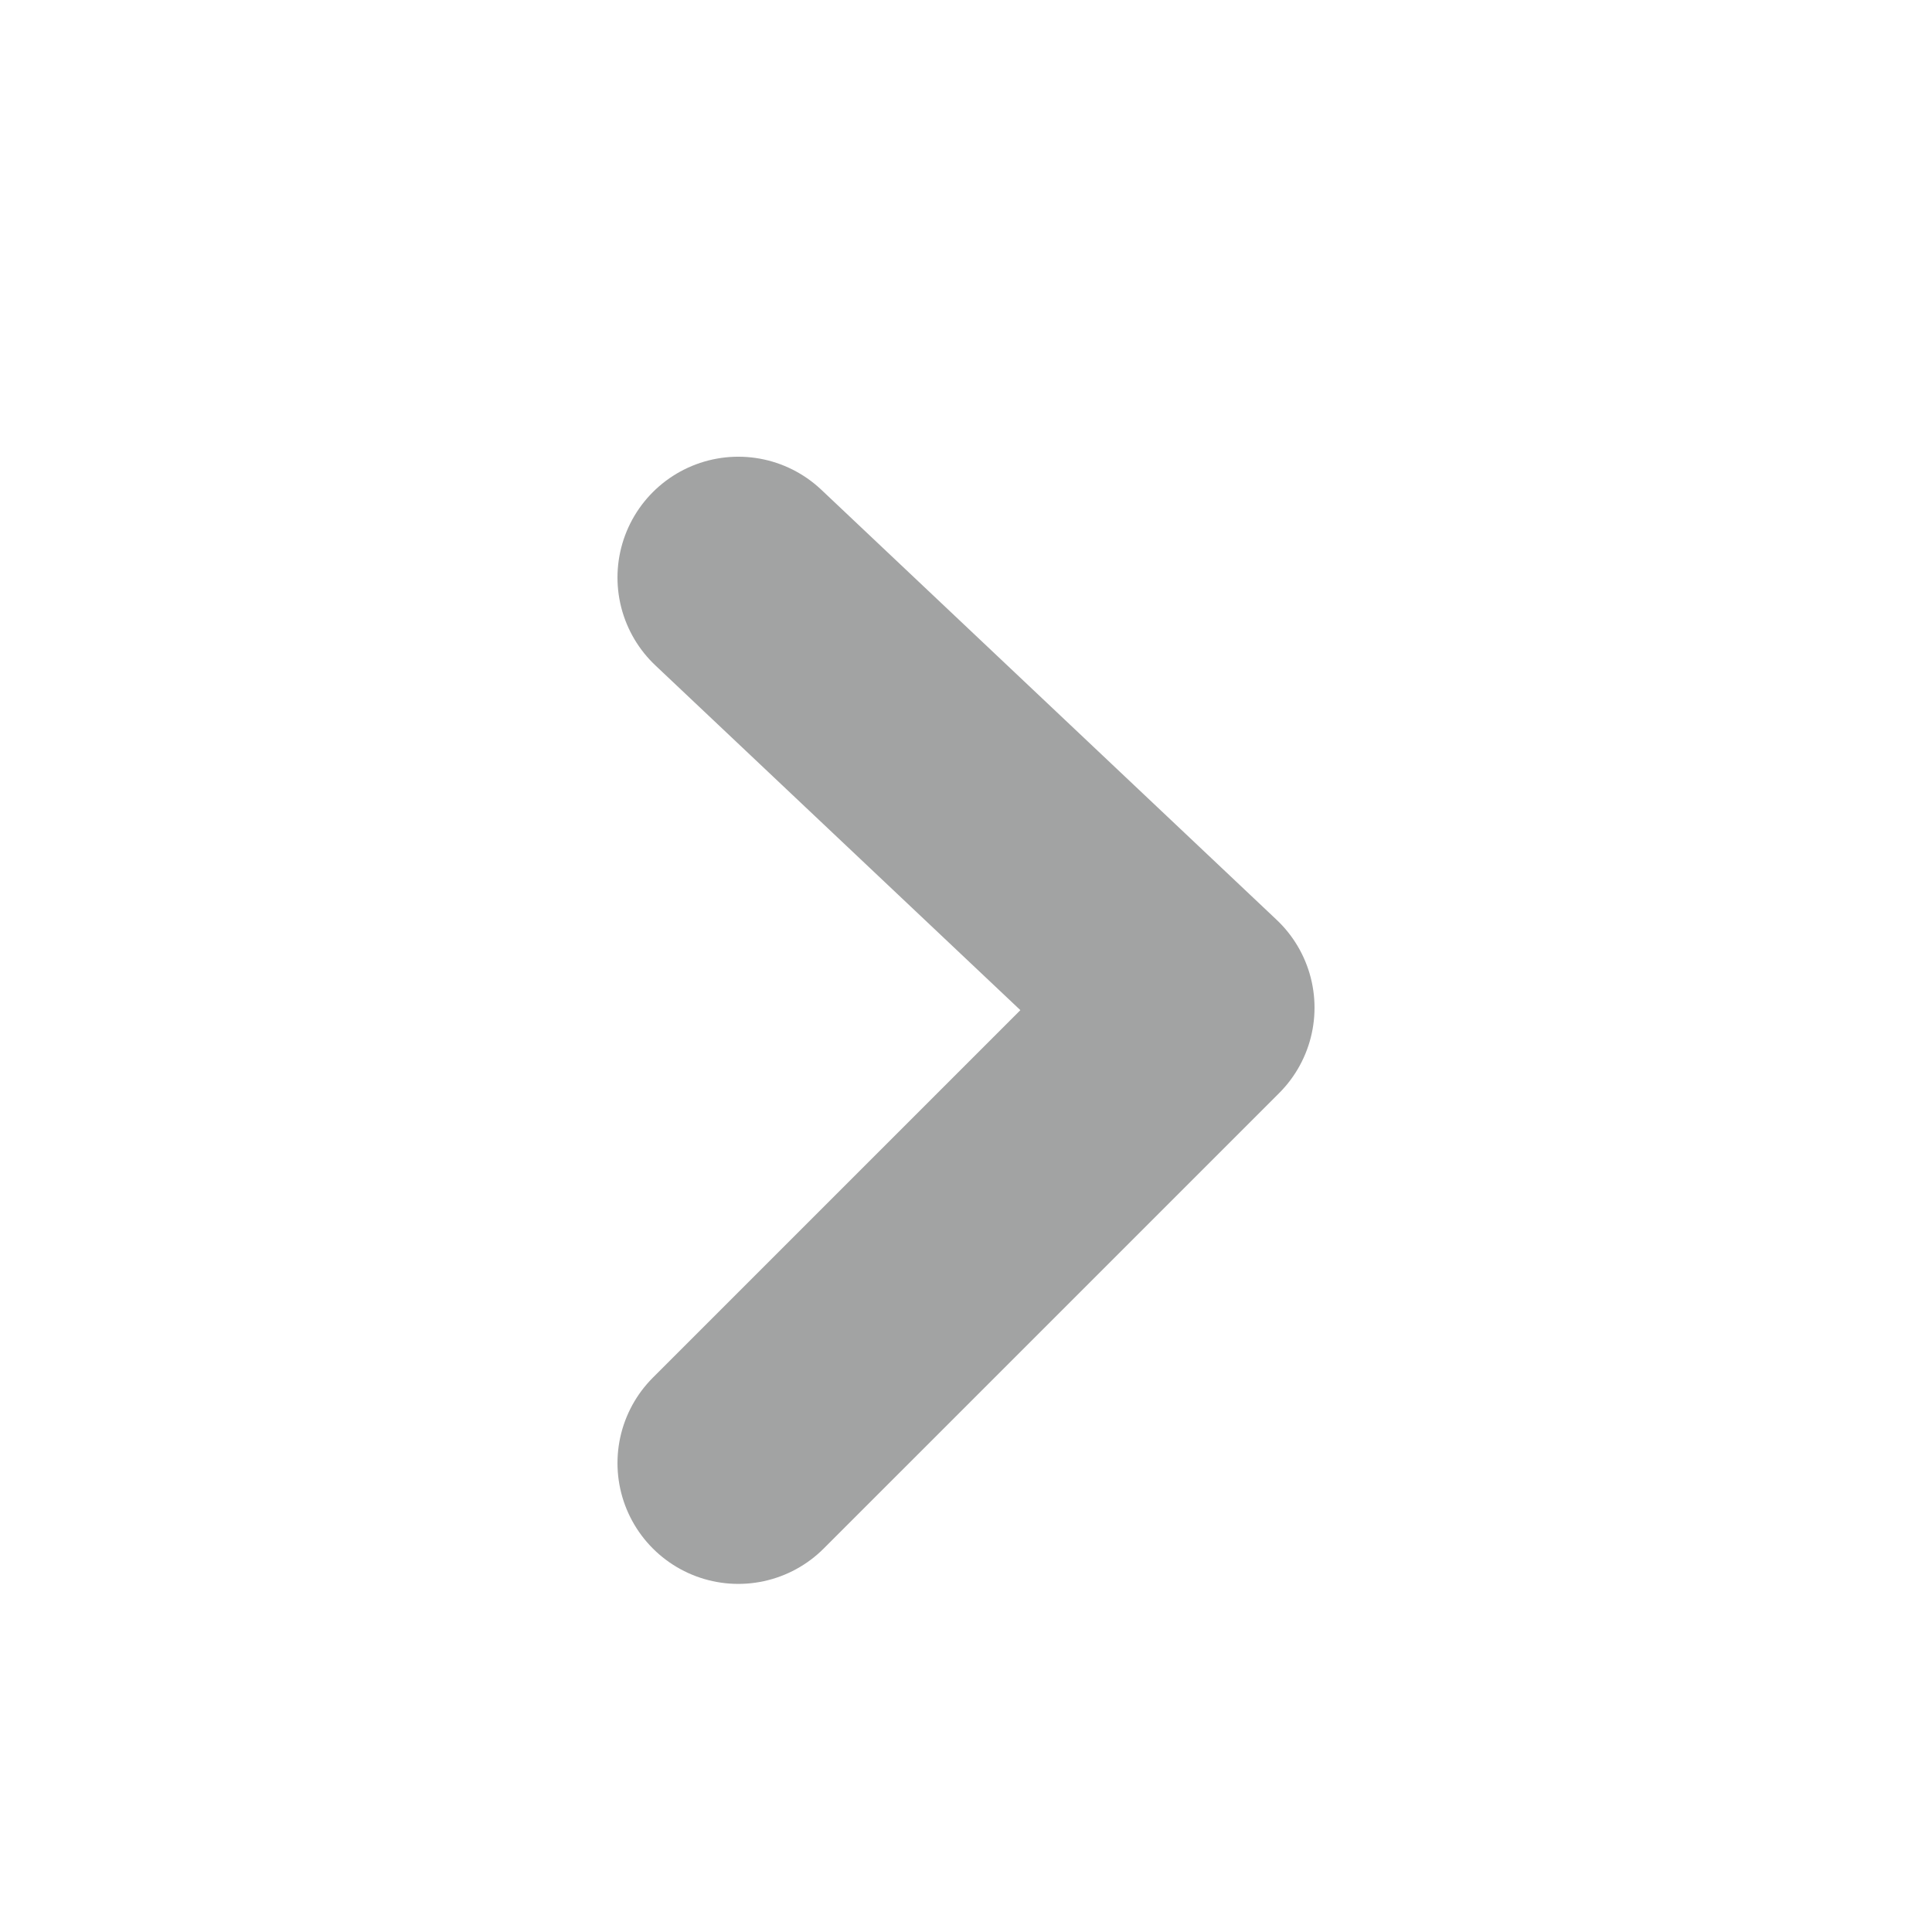
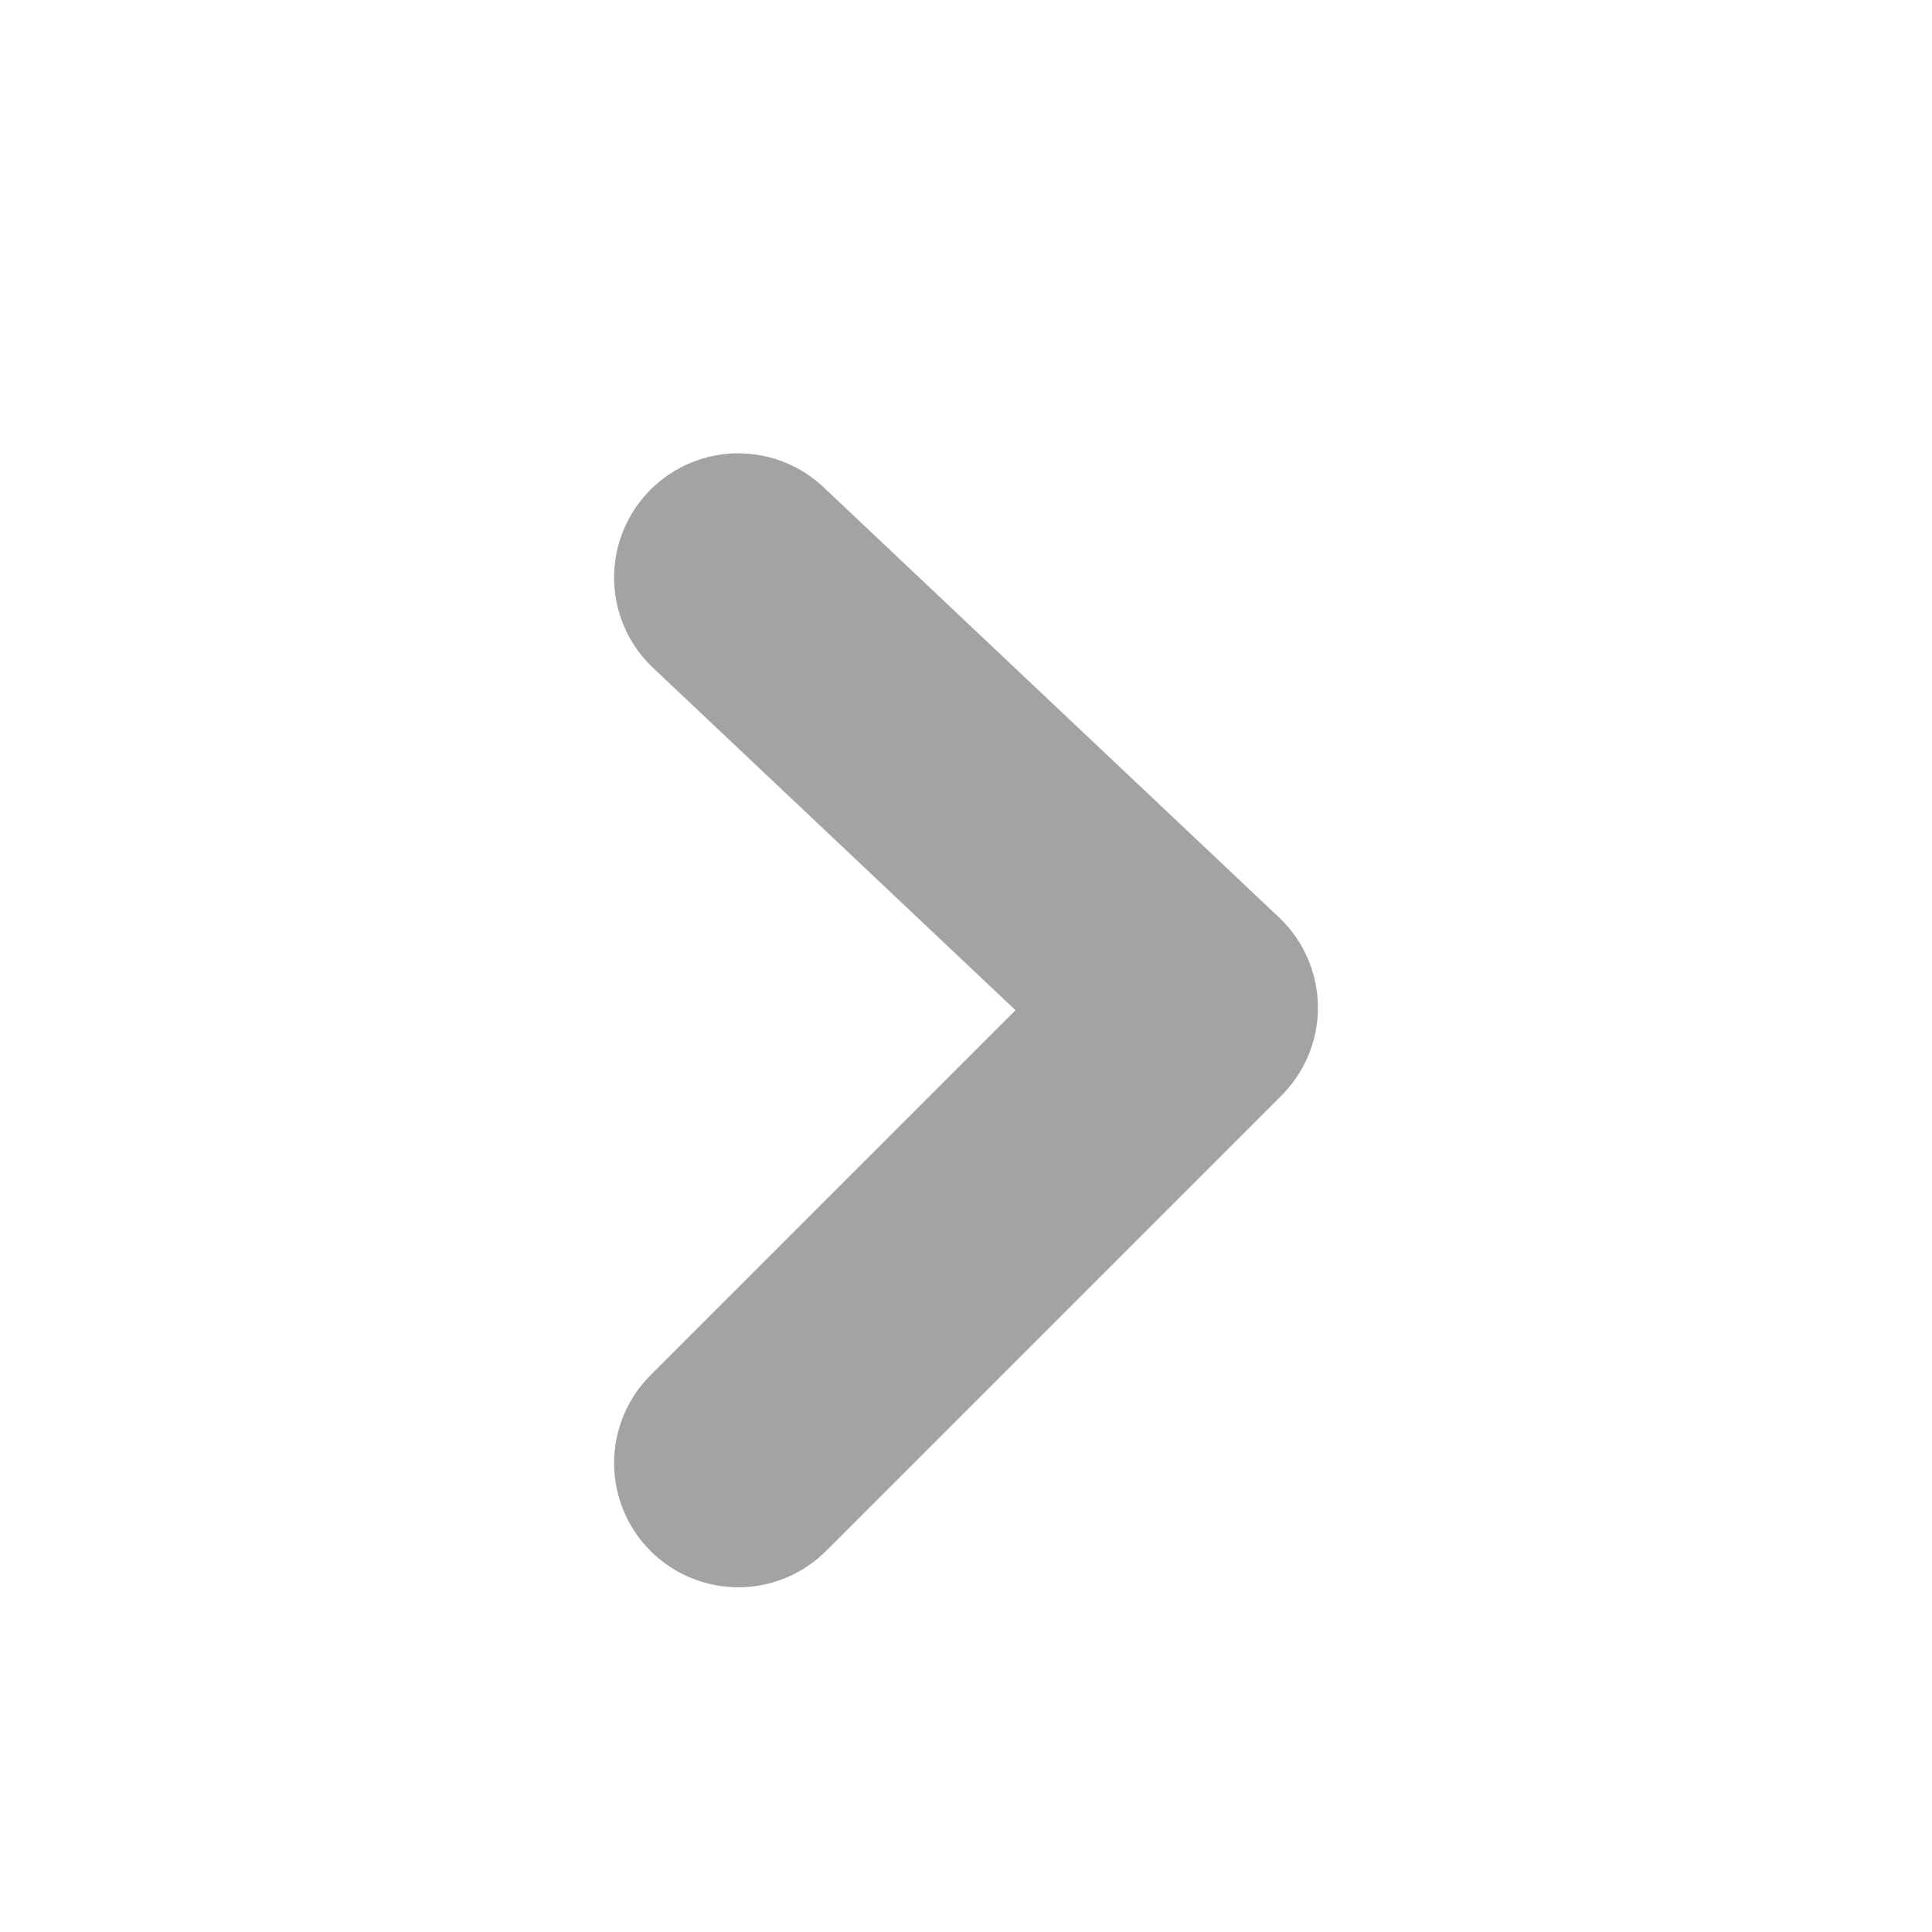
- <svg xmlns="http://www.w3.org/2000/svg" width="14" height="14" viewBox="0 0 14 14" fill="none">
-   <path d="M5.35 10.602L8.65 7.302L5.35 4.185" stroke="#A2A3A3" stroke-width="1.751" stroke-linecap="round" stroke-linejoin="round" />
+ <svg xmlns="http://www.w3.org/2000/svg" width="18" height="18" viewBox="0 0 14 14" fill="none">
+   <path d="M5.35 10.602L8.65 7.302L5.35 4.185" stroke="#A2A3A3" stroke-width="1.8" stroke-linecap="round" stroke-linejoin="round" />
</svg>
